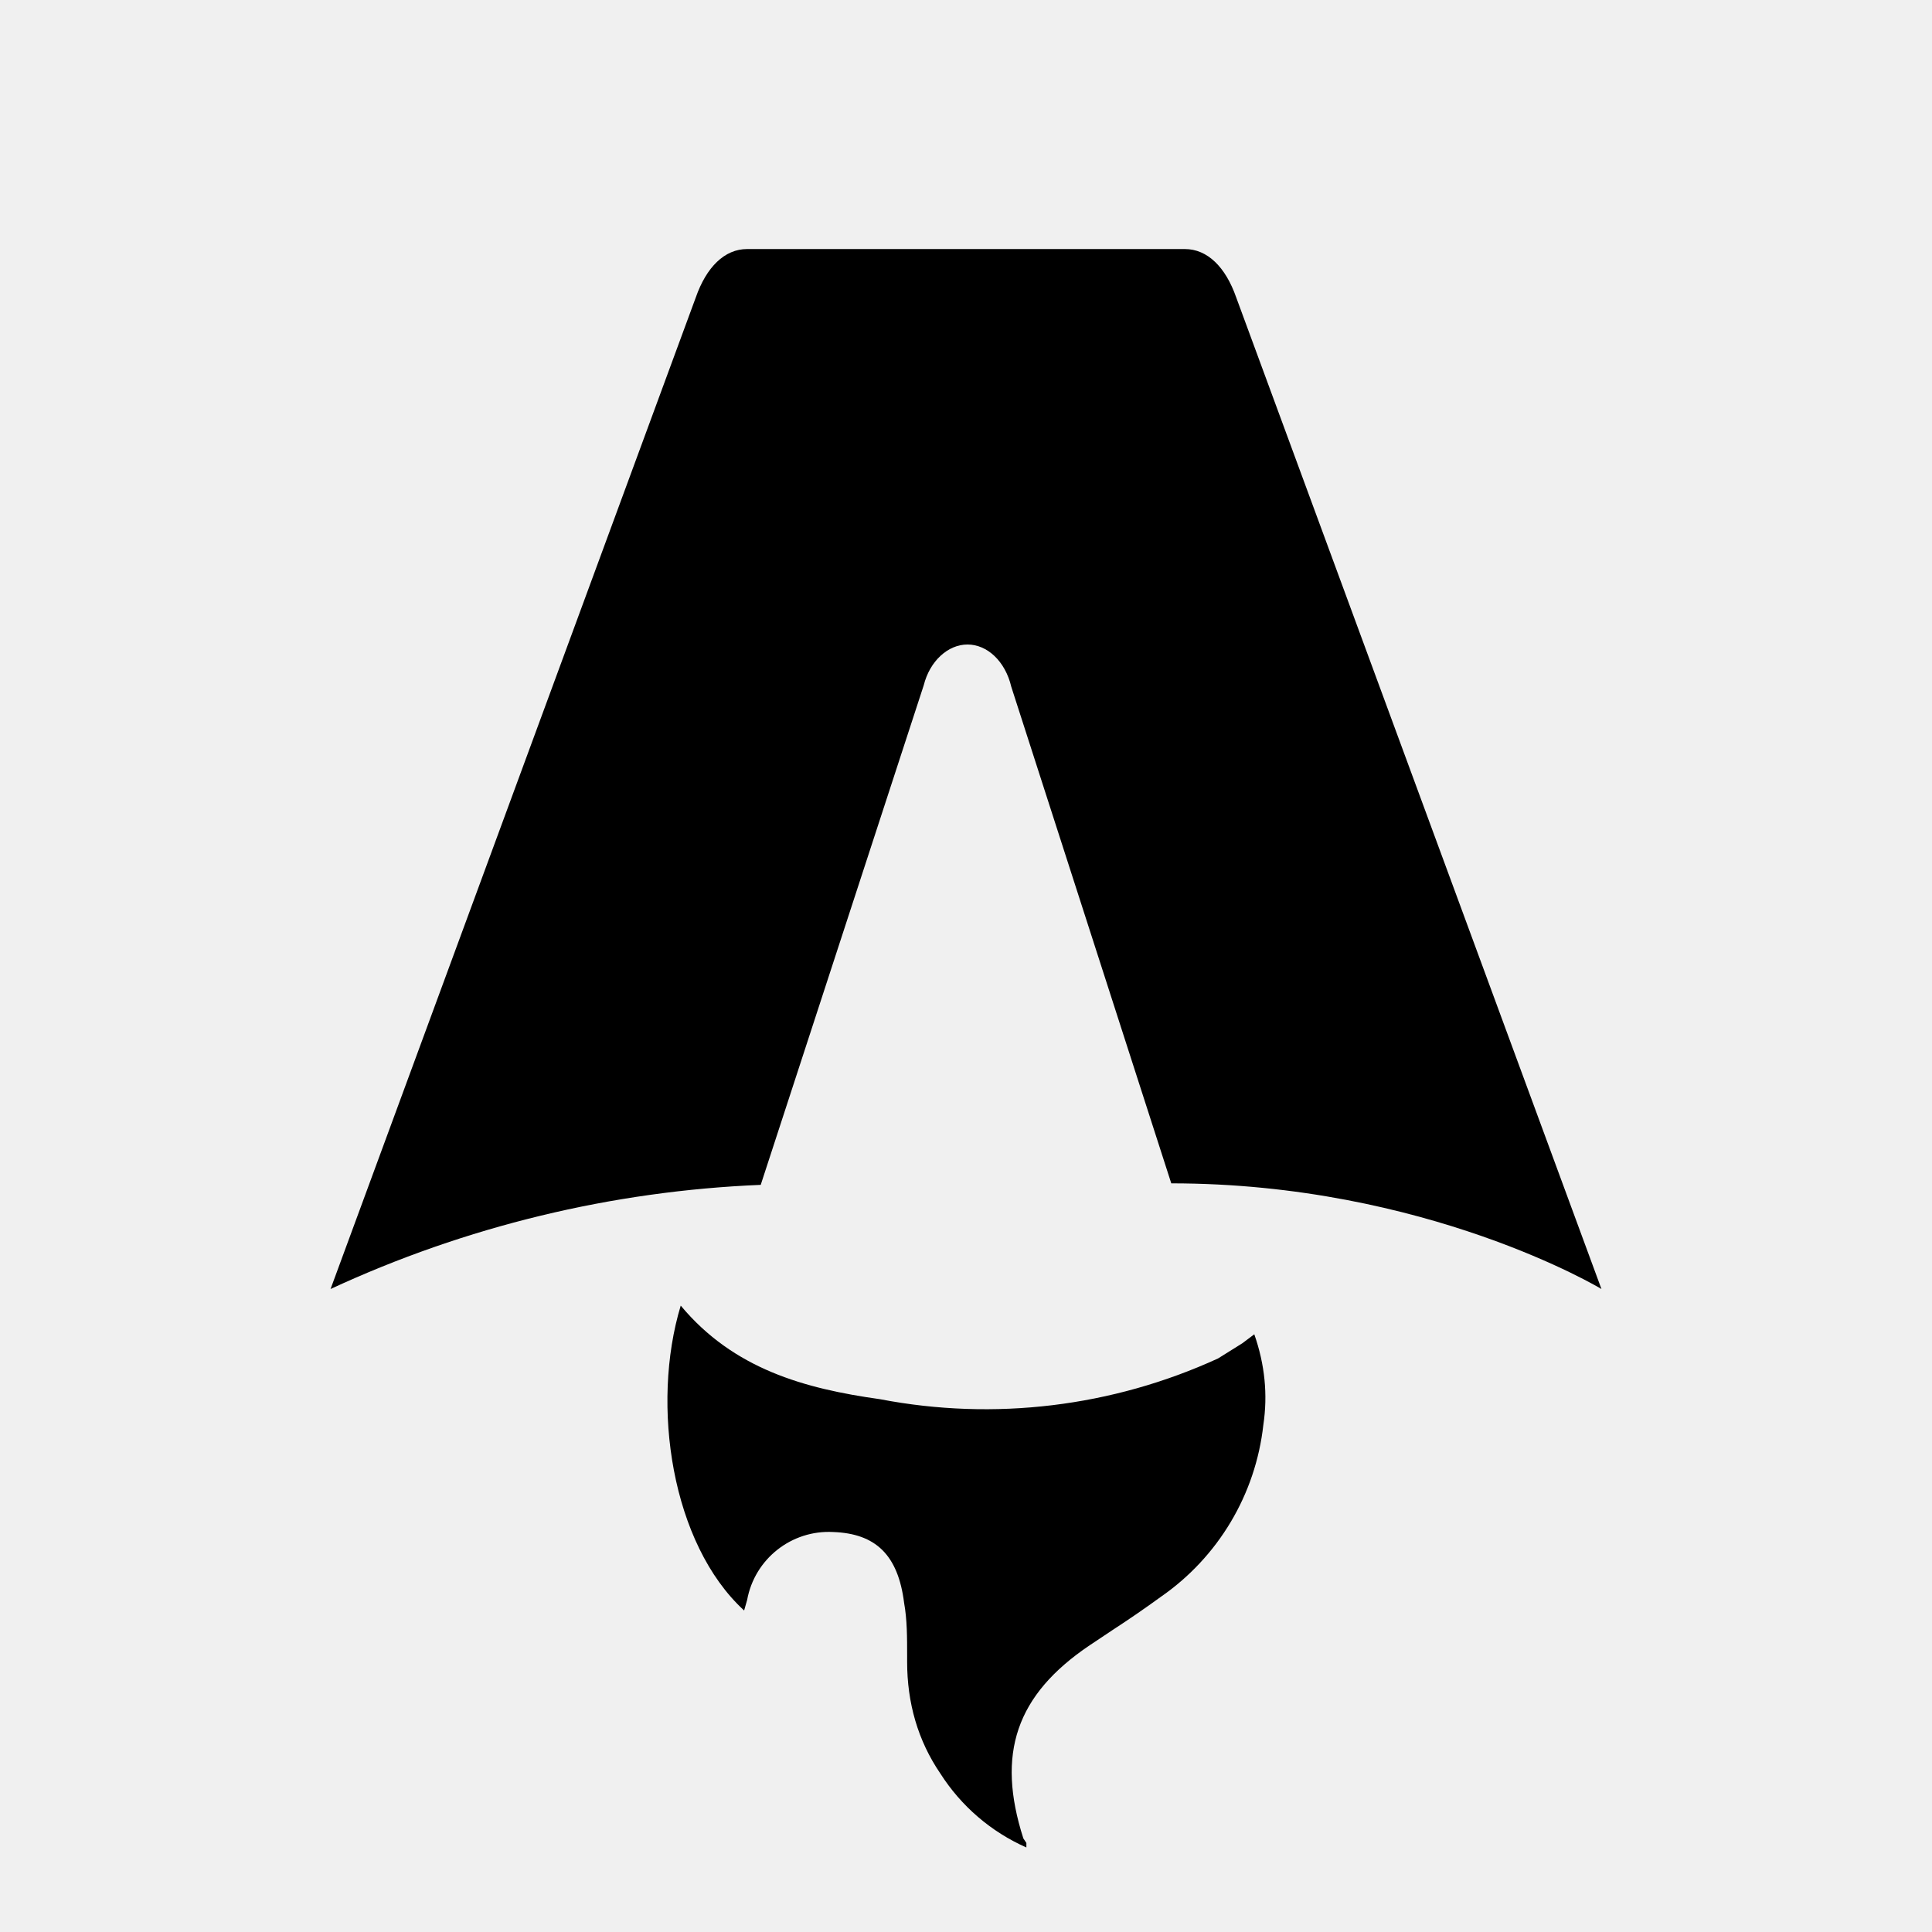
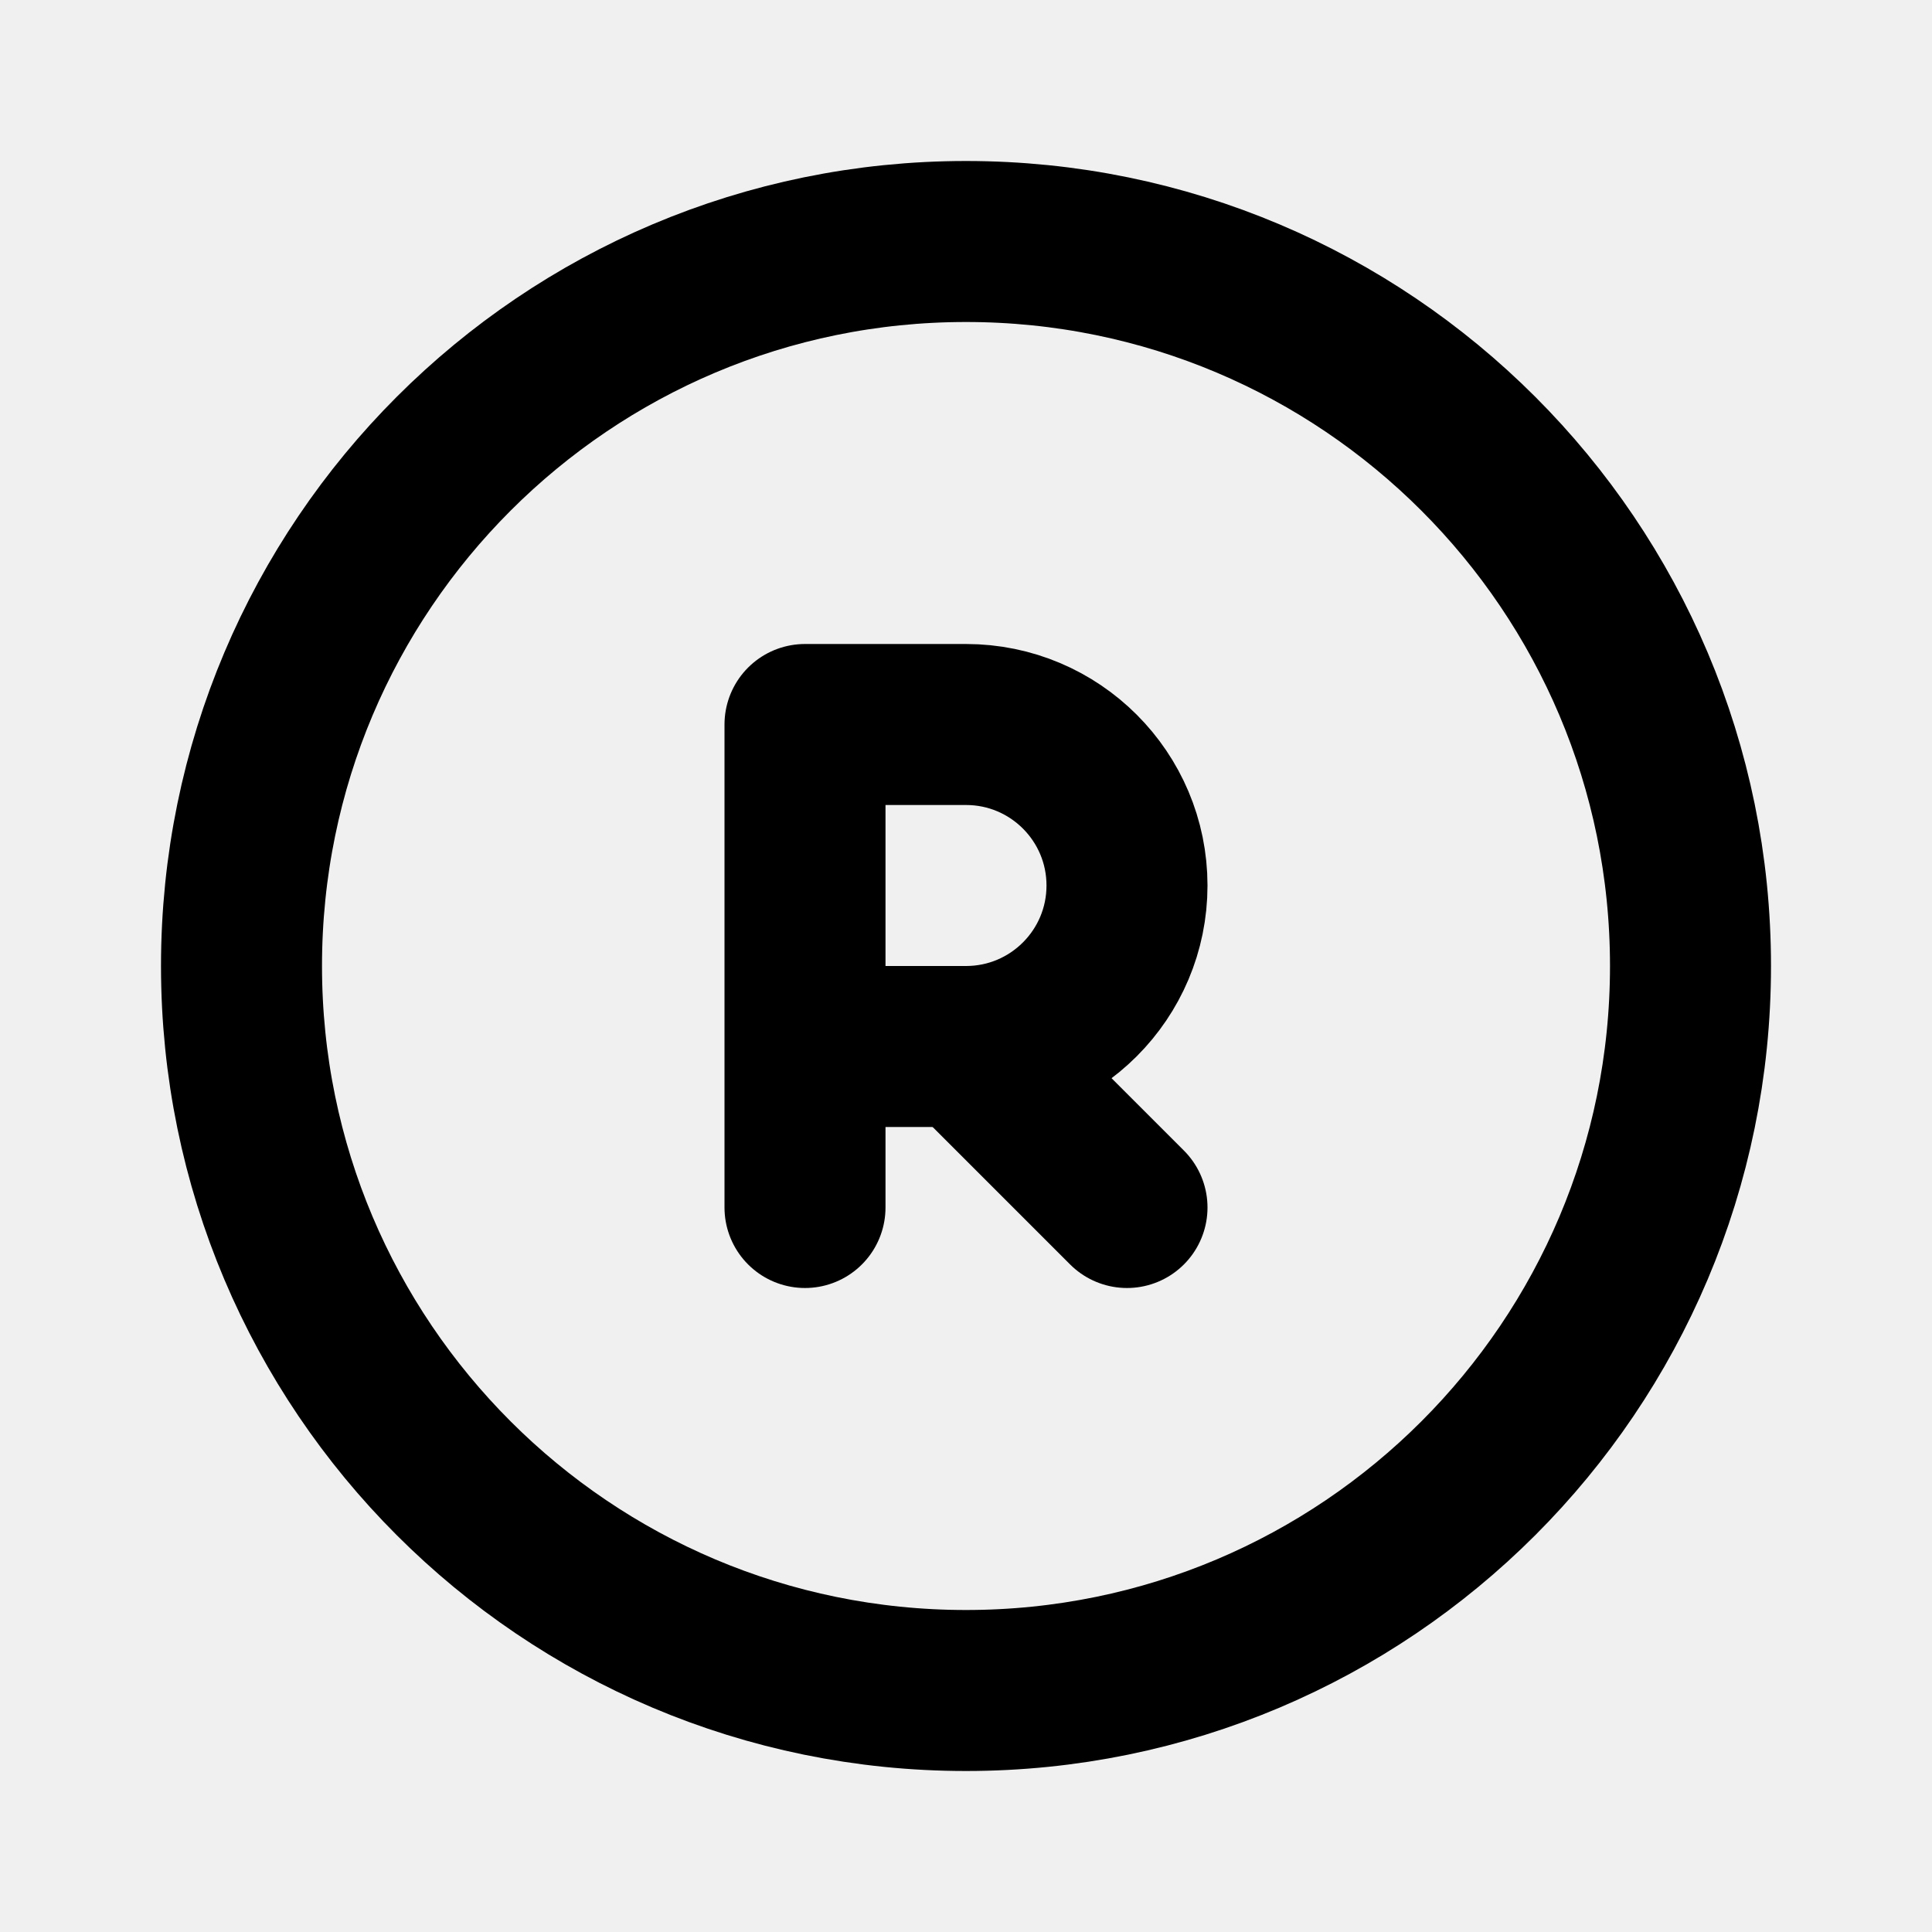
- <svg xmlns="http://www.w3.org/2000/svg" fill="none" viewBox="0 0 128 128">
-   <path d="M50.4 78.5a75.1 75.1 0 0 0-28.5 6.9l24.2-65.7c.7-2 1.9-3.2 3.4-3.2h29c1.5 0 2.7 1.2 3.4 3.2l24.2 65.7s-11.6-7-28.5-7L67 45.5c-.4-1.7-1.6-2.8-2.9-2.8-1.3 0-2.5 1.1-2.9 2.7L50.4 78.5Zm-1.1 28.2Zm-4.2-20.2c-2 6.6-.6 15.8 4.2 20.2a17.5 17.5 0 0 1 .2-.7 5.5 5.5 0 0 1 5.7-4.5c2.8.1 4.3 1.5 4.7 4.7.2 1.1.2 2.3.2 3.5v.4c0 2.7.7 5.2 2.2 7.4a13 13 0 0 0 5.7 4.9v-.3l-.2-.3c-1.8-5.6-.5-9.5 4.4-12.8l1.5-1a73 73 0 0 0 3.2-2.2 16 16 0 0 0 6.8-11.4c.3-2 .1-4-.6-6l-.8.6-1.6 1a37 37 0 0 1-22.4 2.7c-5-.7-9.7-2-13.2-6.2Z" />
+ <svg xmlns="http://www.w3.org/2000/svg" width="24" height="24" viewBox="0 0 24 24" fill="none" stroke="currentColor" stroke-width="2" stroke-linecap="round" stroke-linejoin="round" class="icon icon-tabler icons-tabler-outline icon-tabler-registered">
+   <path stroke="none" d="M0 0h24v24H0z" fill="none" />
+   <path d="M12 12m-9 0a9 9 0 1 0 18 0a9 9 0 1 0 -18 0" />
+   <path d="M10 15v-6h2a2 2 0 1 1 0 4h-2" />
+   <path d="M14 15l-2 -2" />
  <style>
-         path { fill: #000; }
+         svg {
+             color: #000;
+         }
+ 
        @media (prefers-color-scheme: dark) {
-             path { fill: #FFF; }
+             svg {
+                 color: #FFF;
+             }
        }
    </style>
</svg>
